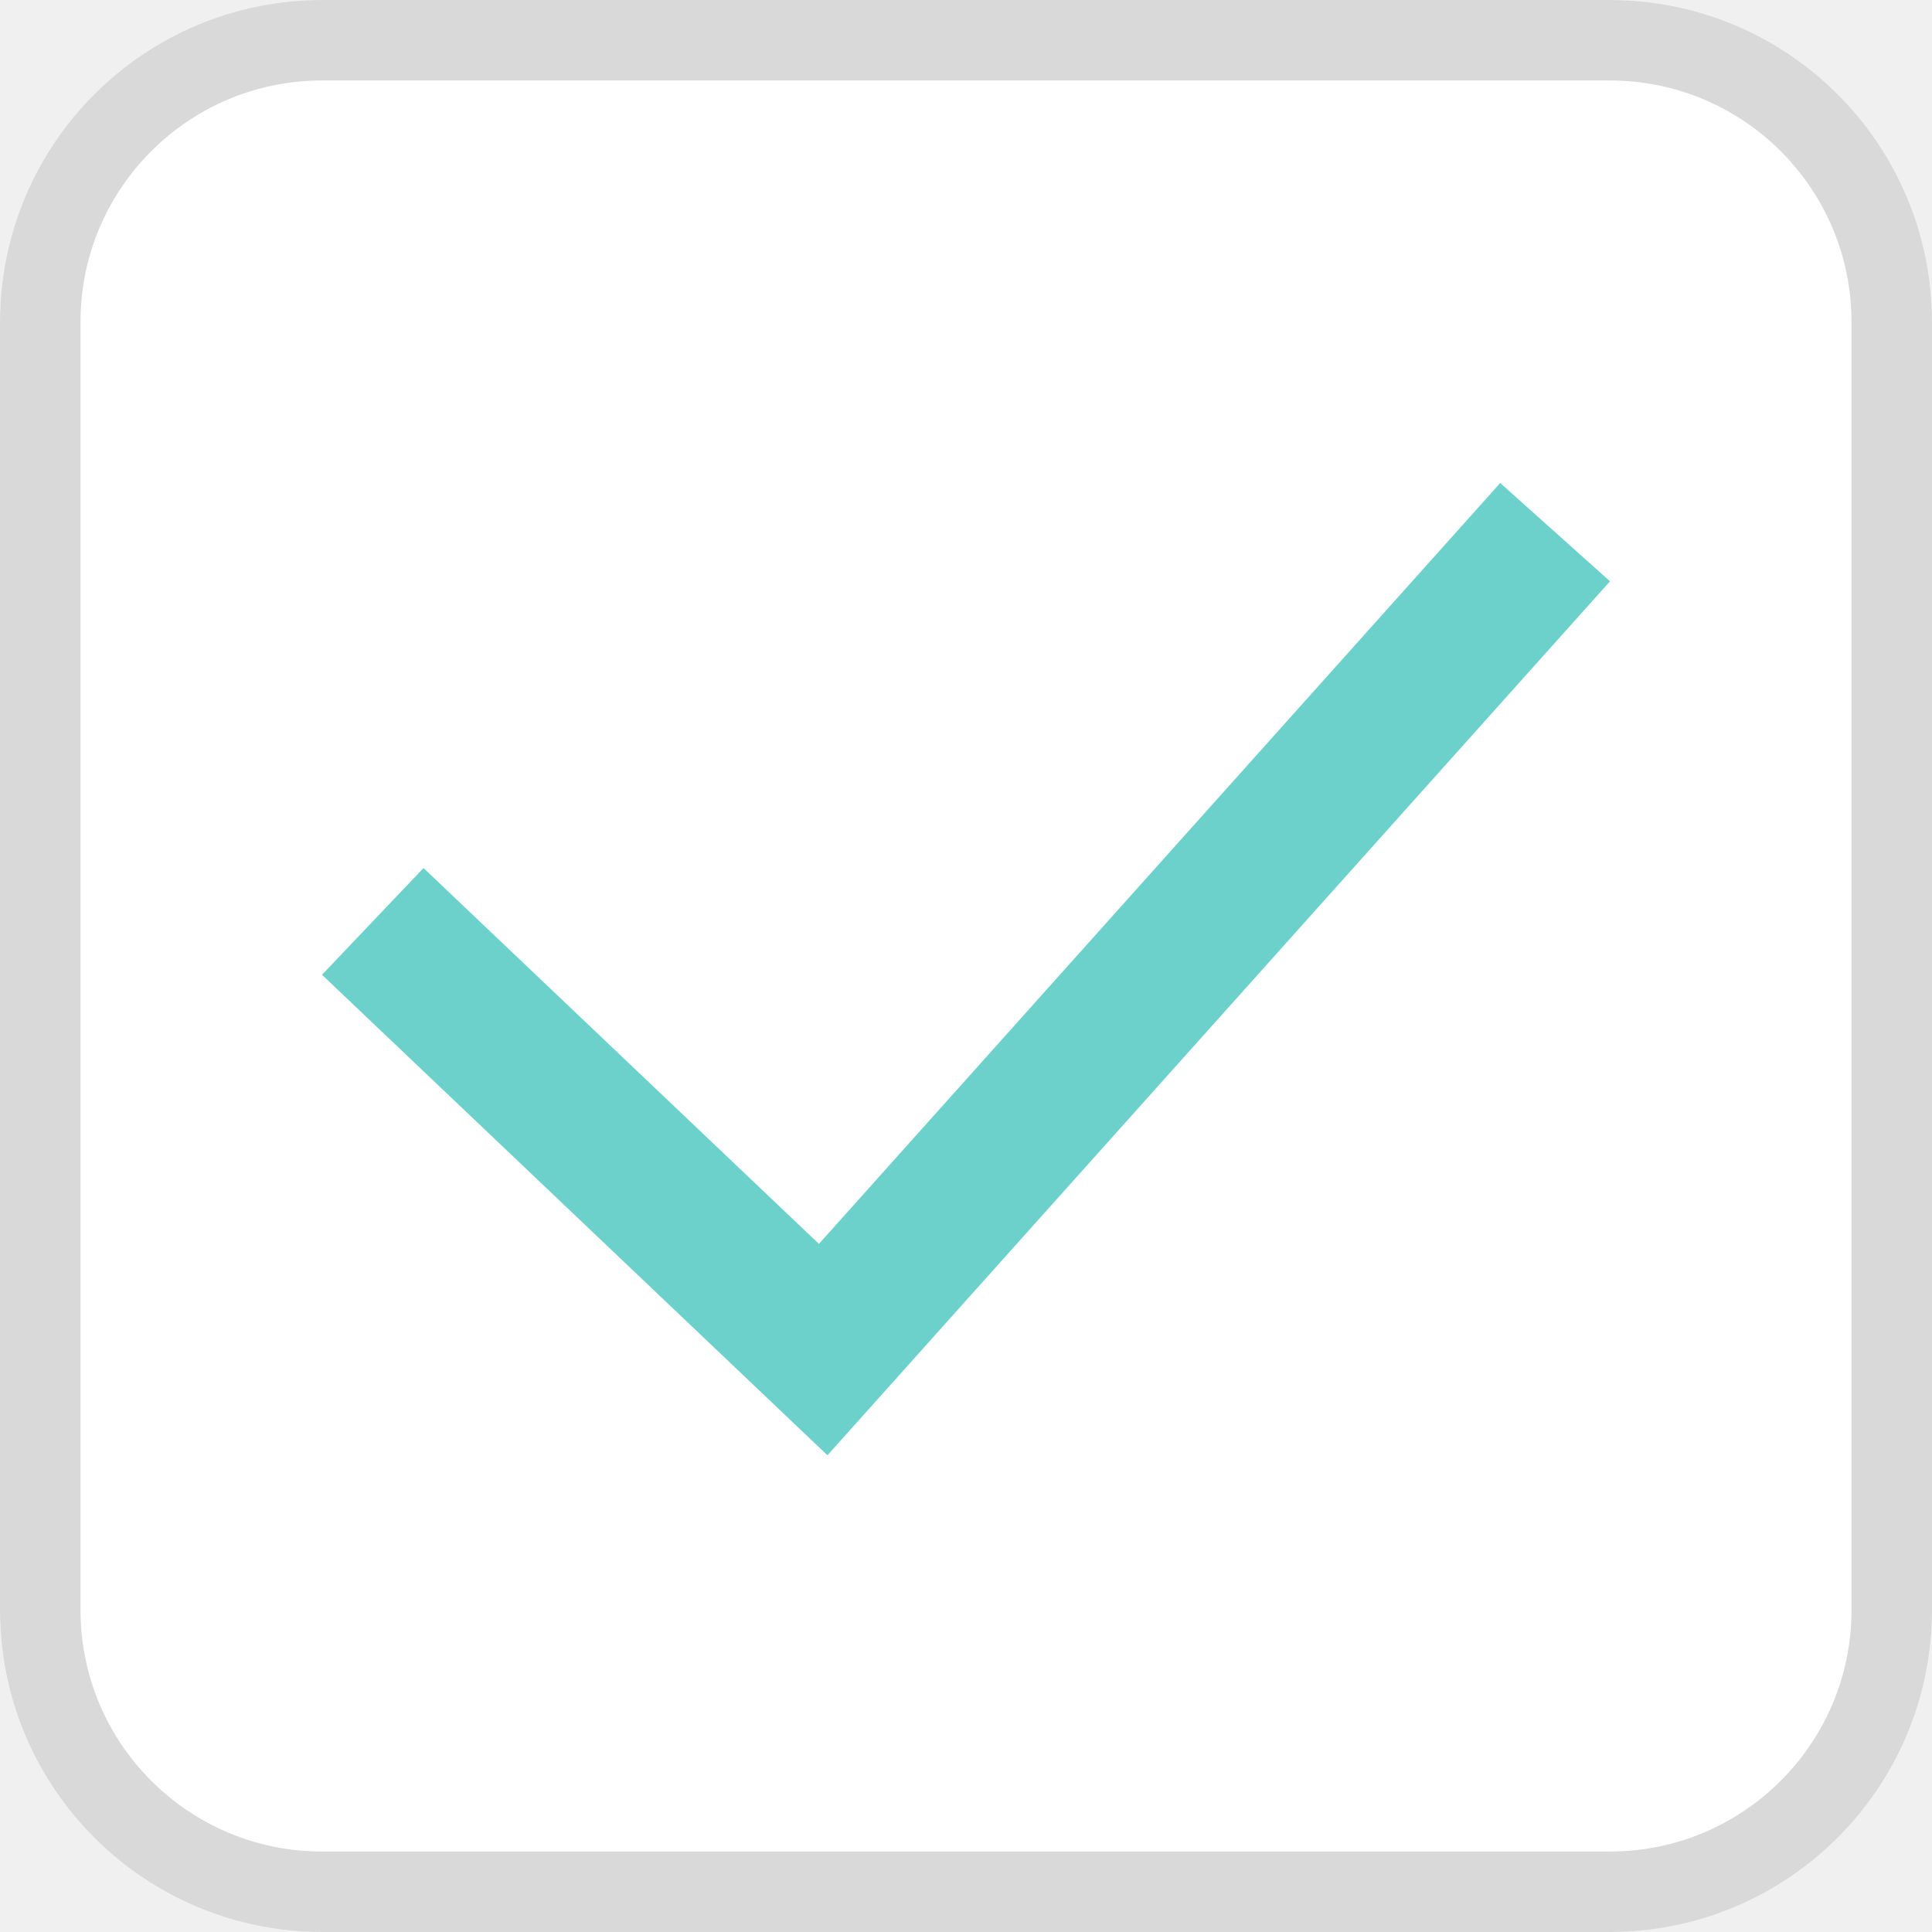
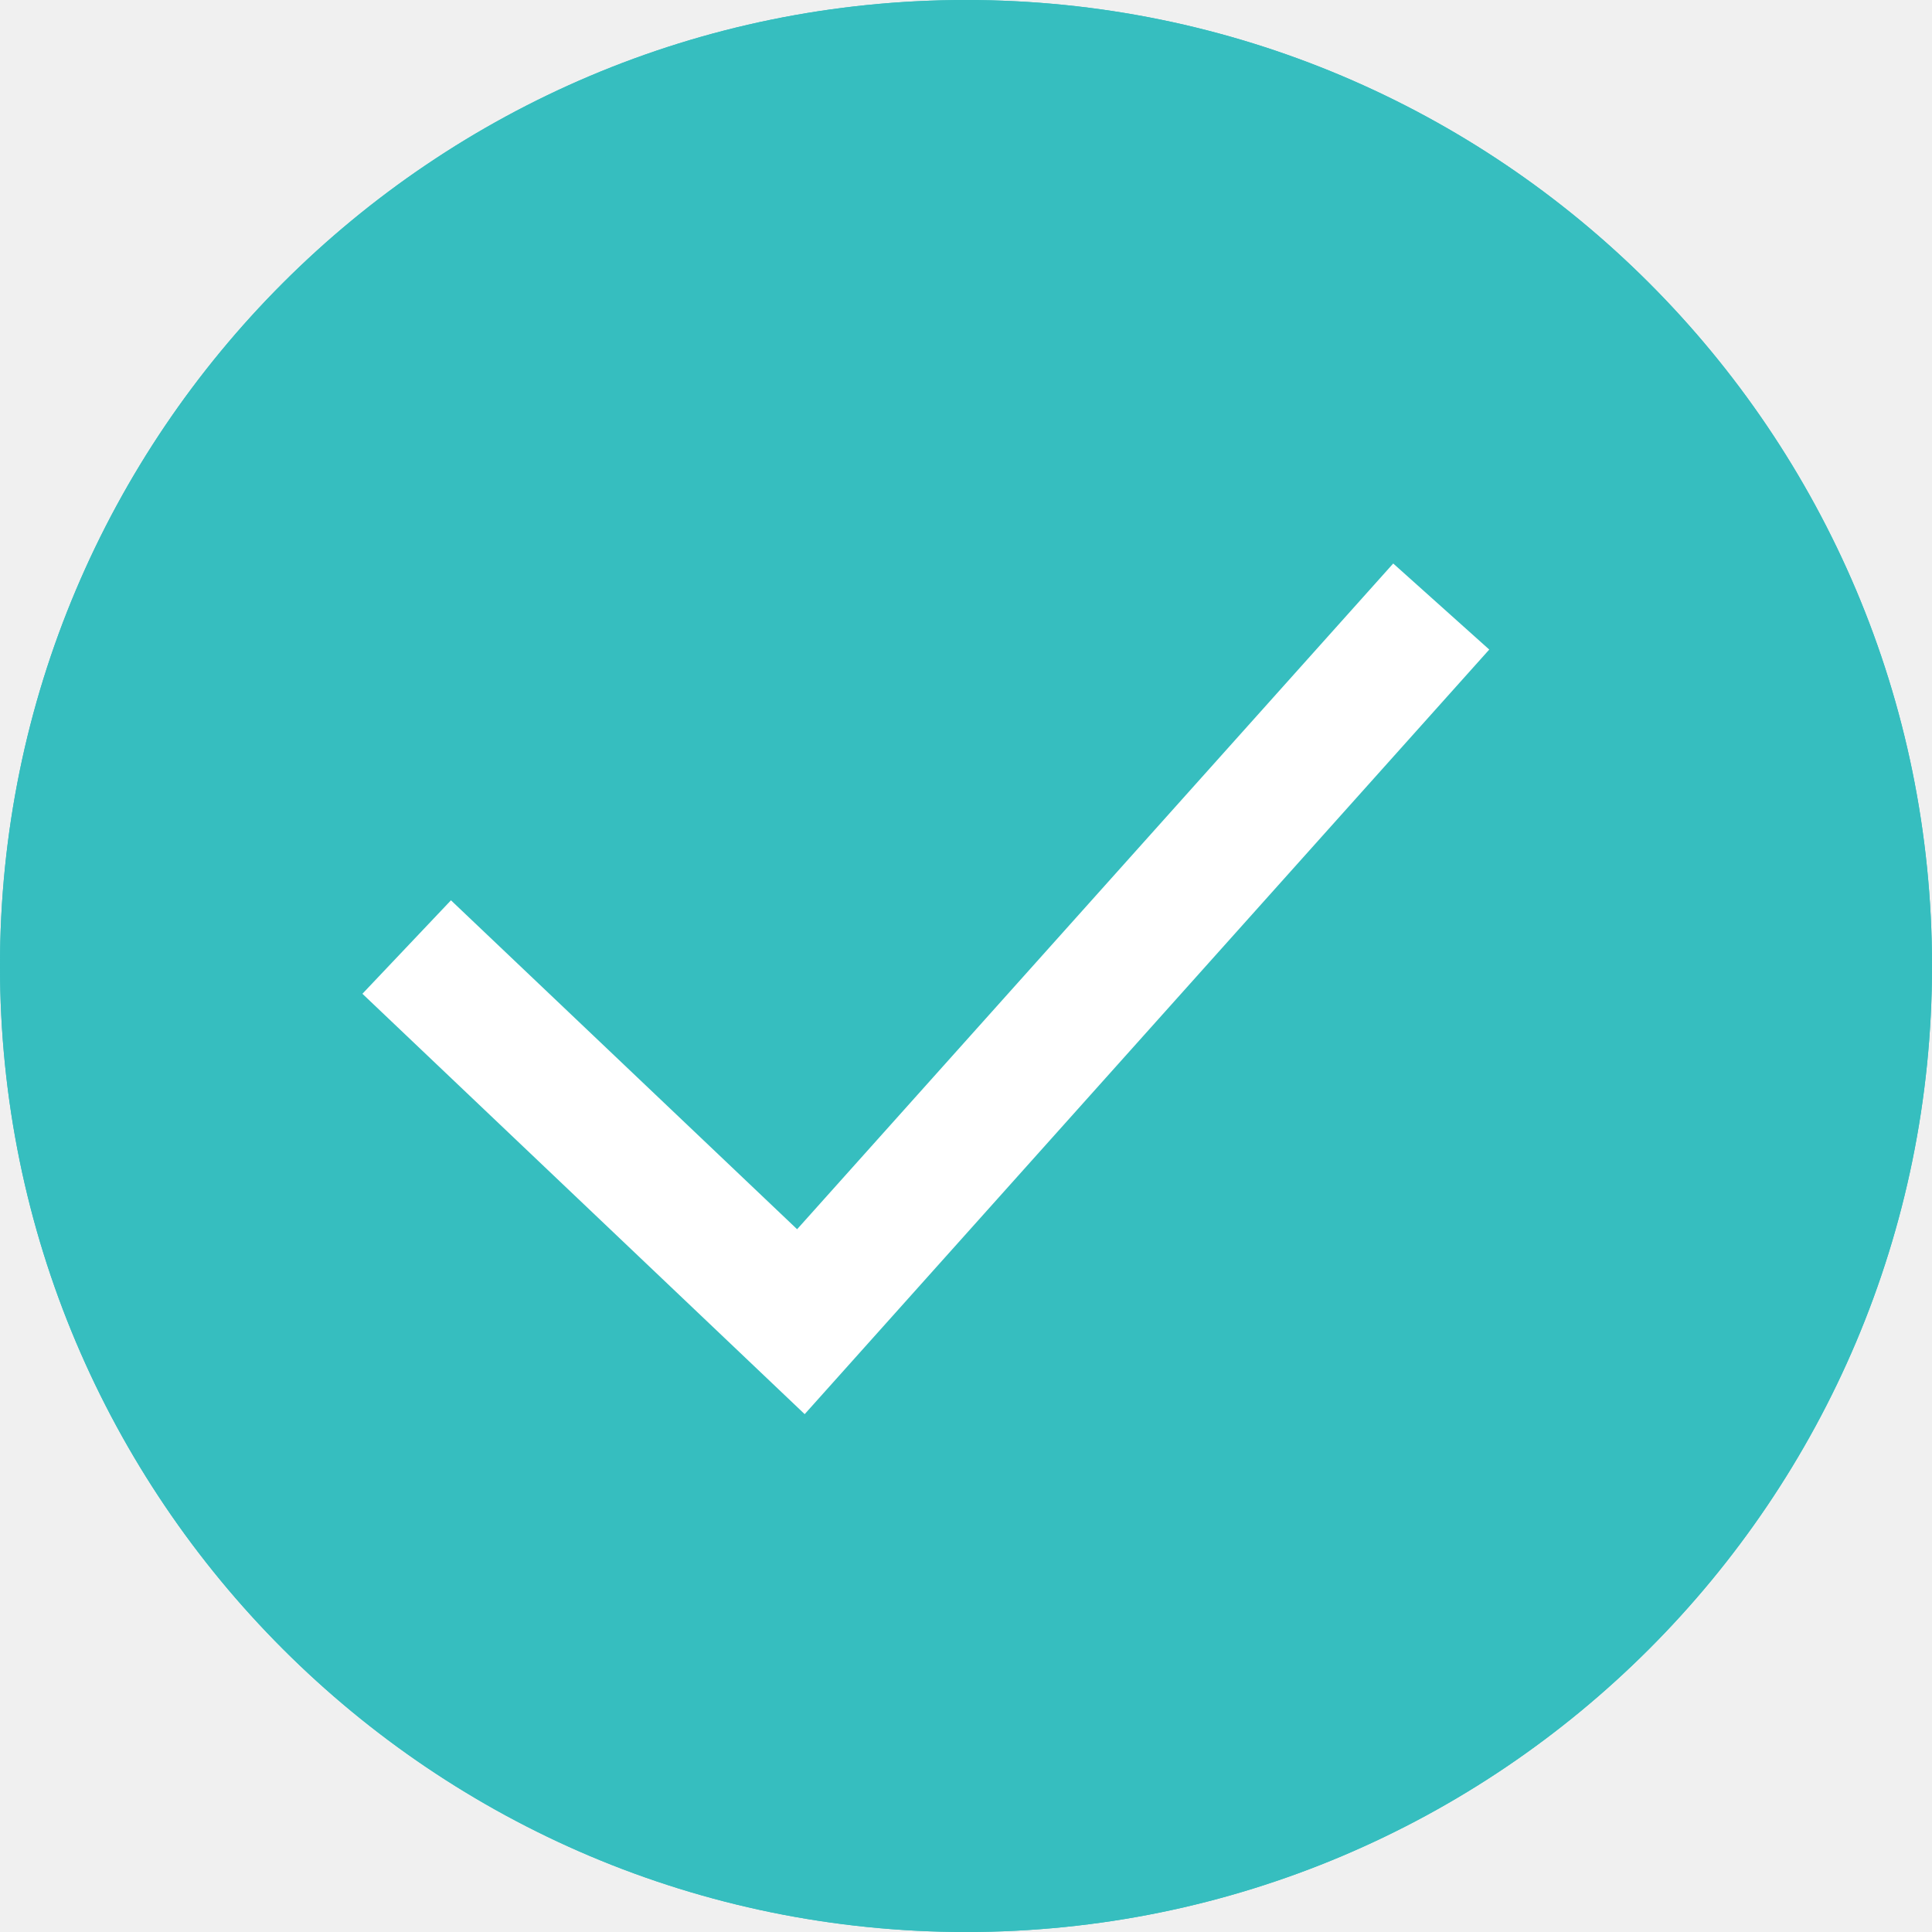
<svg xmlns="http://www.w3.org/2000/svg" width="24" height="24" viewBox="0 0 24 24">
  <defs>
-     <style>.a{fill:#fff;stroke:#dad9d9;}.b{fill:#6cd1cb;}.c{stroke:none;}.d{fill:none;}</style>
+     <style>.a{fill:#36bebf;stroke:#36bebf;}.b{fill:#fff;}.c{stroke:none;}.d{fill:none;}</style>
  </defs>
  <g class="a">
-     <rect class="c" width="24" height="24" rx="4" />
-     <rect class="d" x="0.5" y="0.5" width="23" height="23" rx="3.5" />
+     <circle class="c" cx="12" cy="12" r="12" />
+     <circle class="d" cx="12" cy="12" r="11.5" />
  </g>
-   <path class="b" d="M823.061,409.776l-1.364-1.221-8.463,9.452-4.912-4.669-1.261,1.326,6.279,5.969Z" transform="translate(-803.061 -402.555)" />
+   <path class="b" d="M821.061,409.624l-1.193-1.069-7.405,8.27-4.3-4.086-1.1,1.161,5.494,5.222Z" transform="translate(-802.561 -401.555)" />
</svg>
